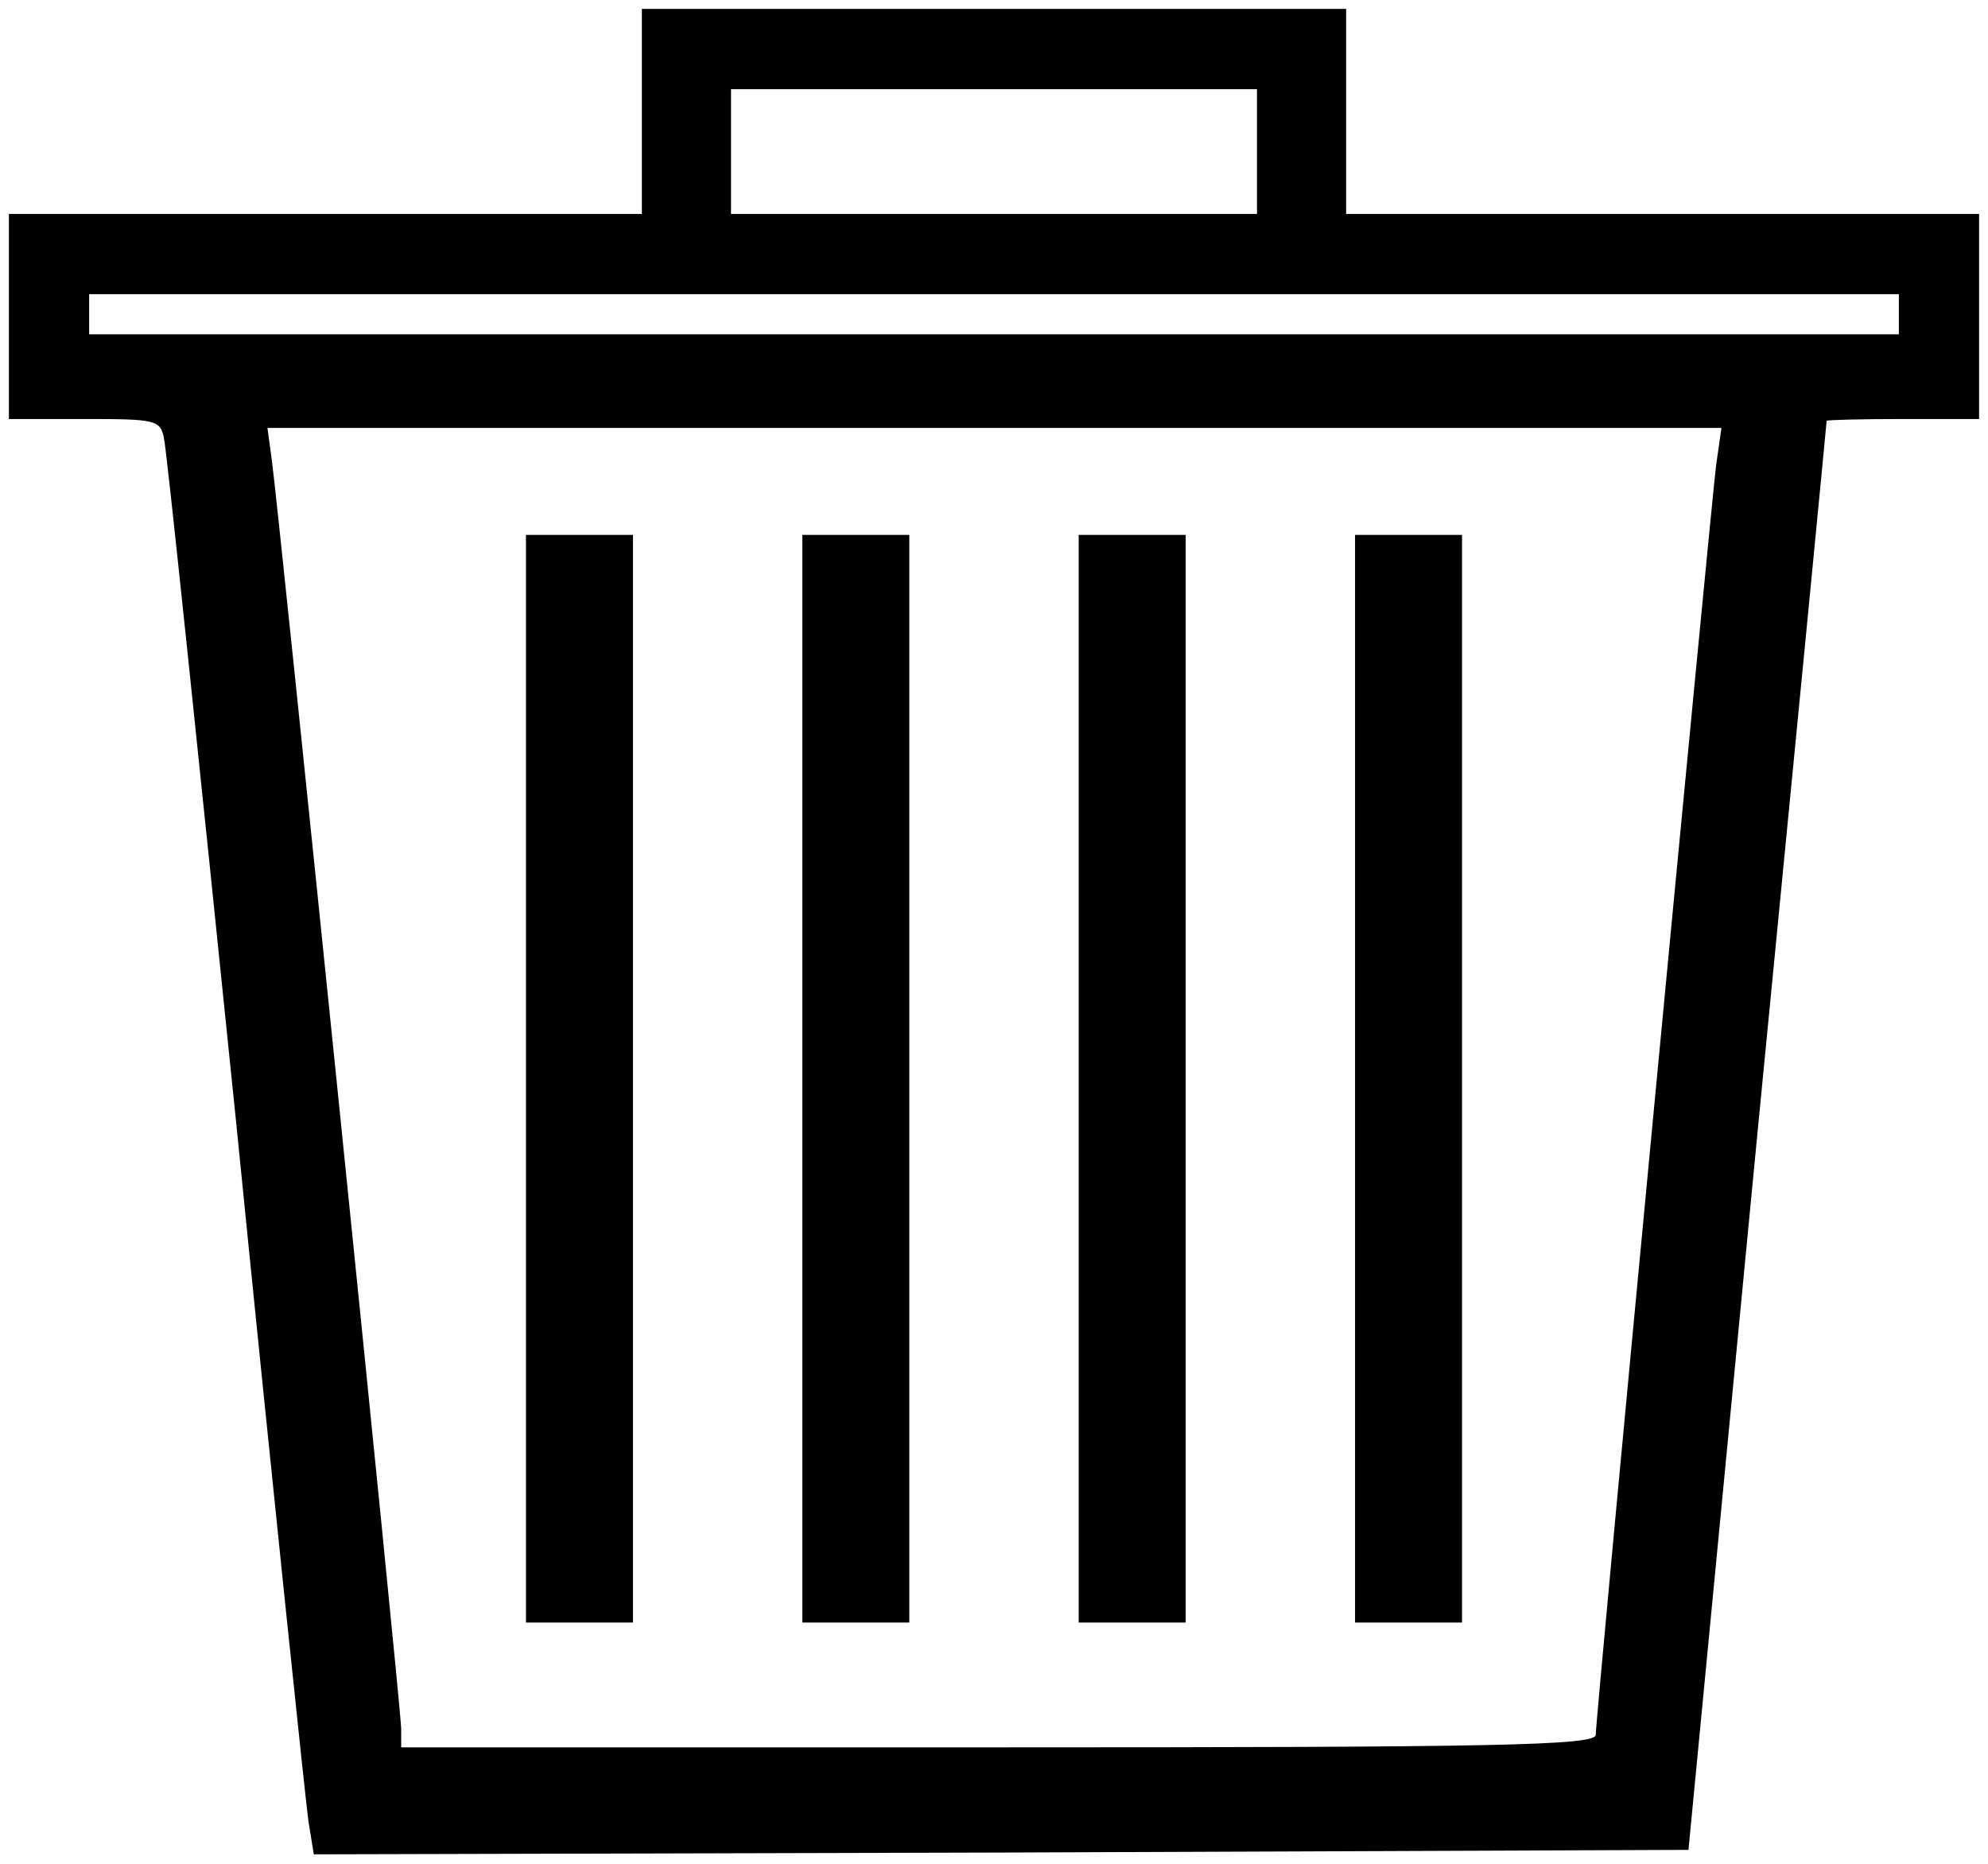
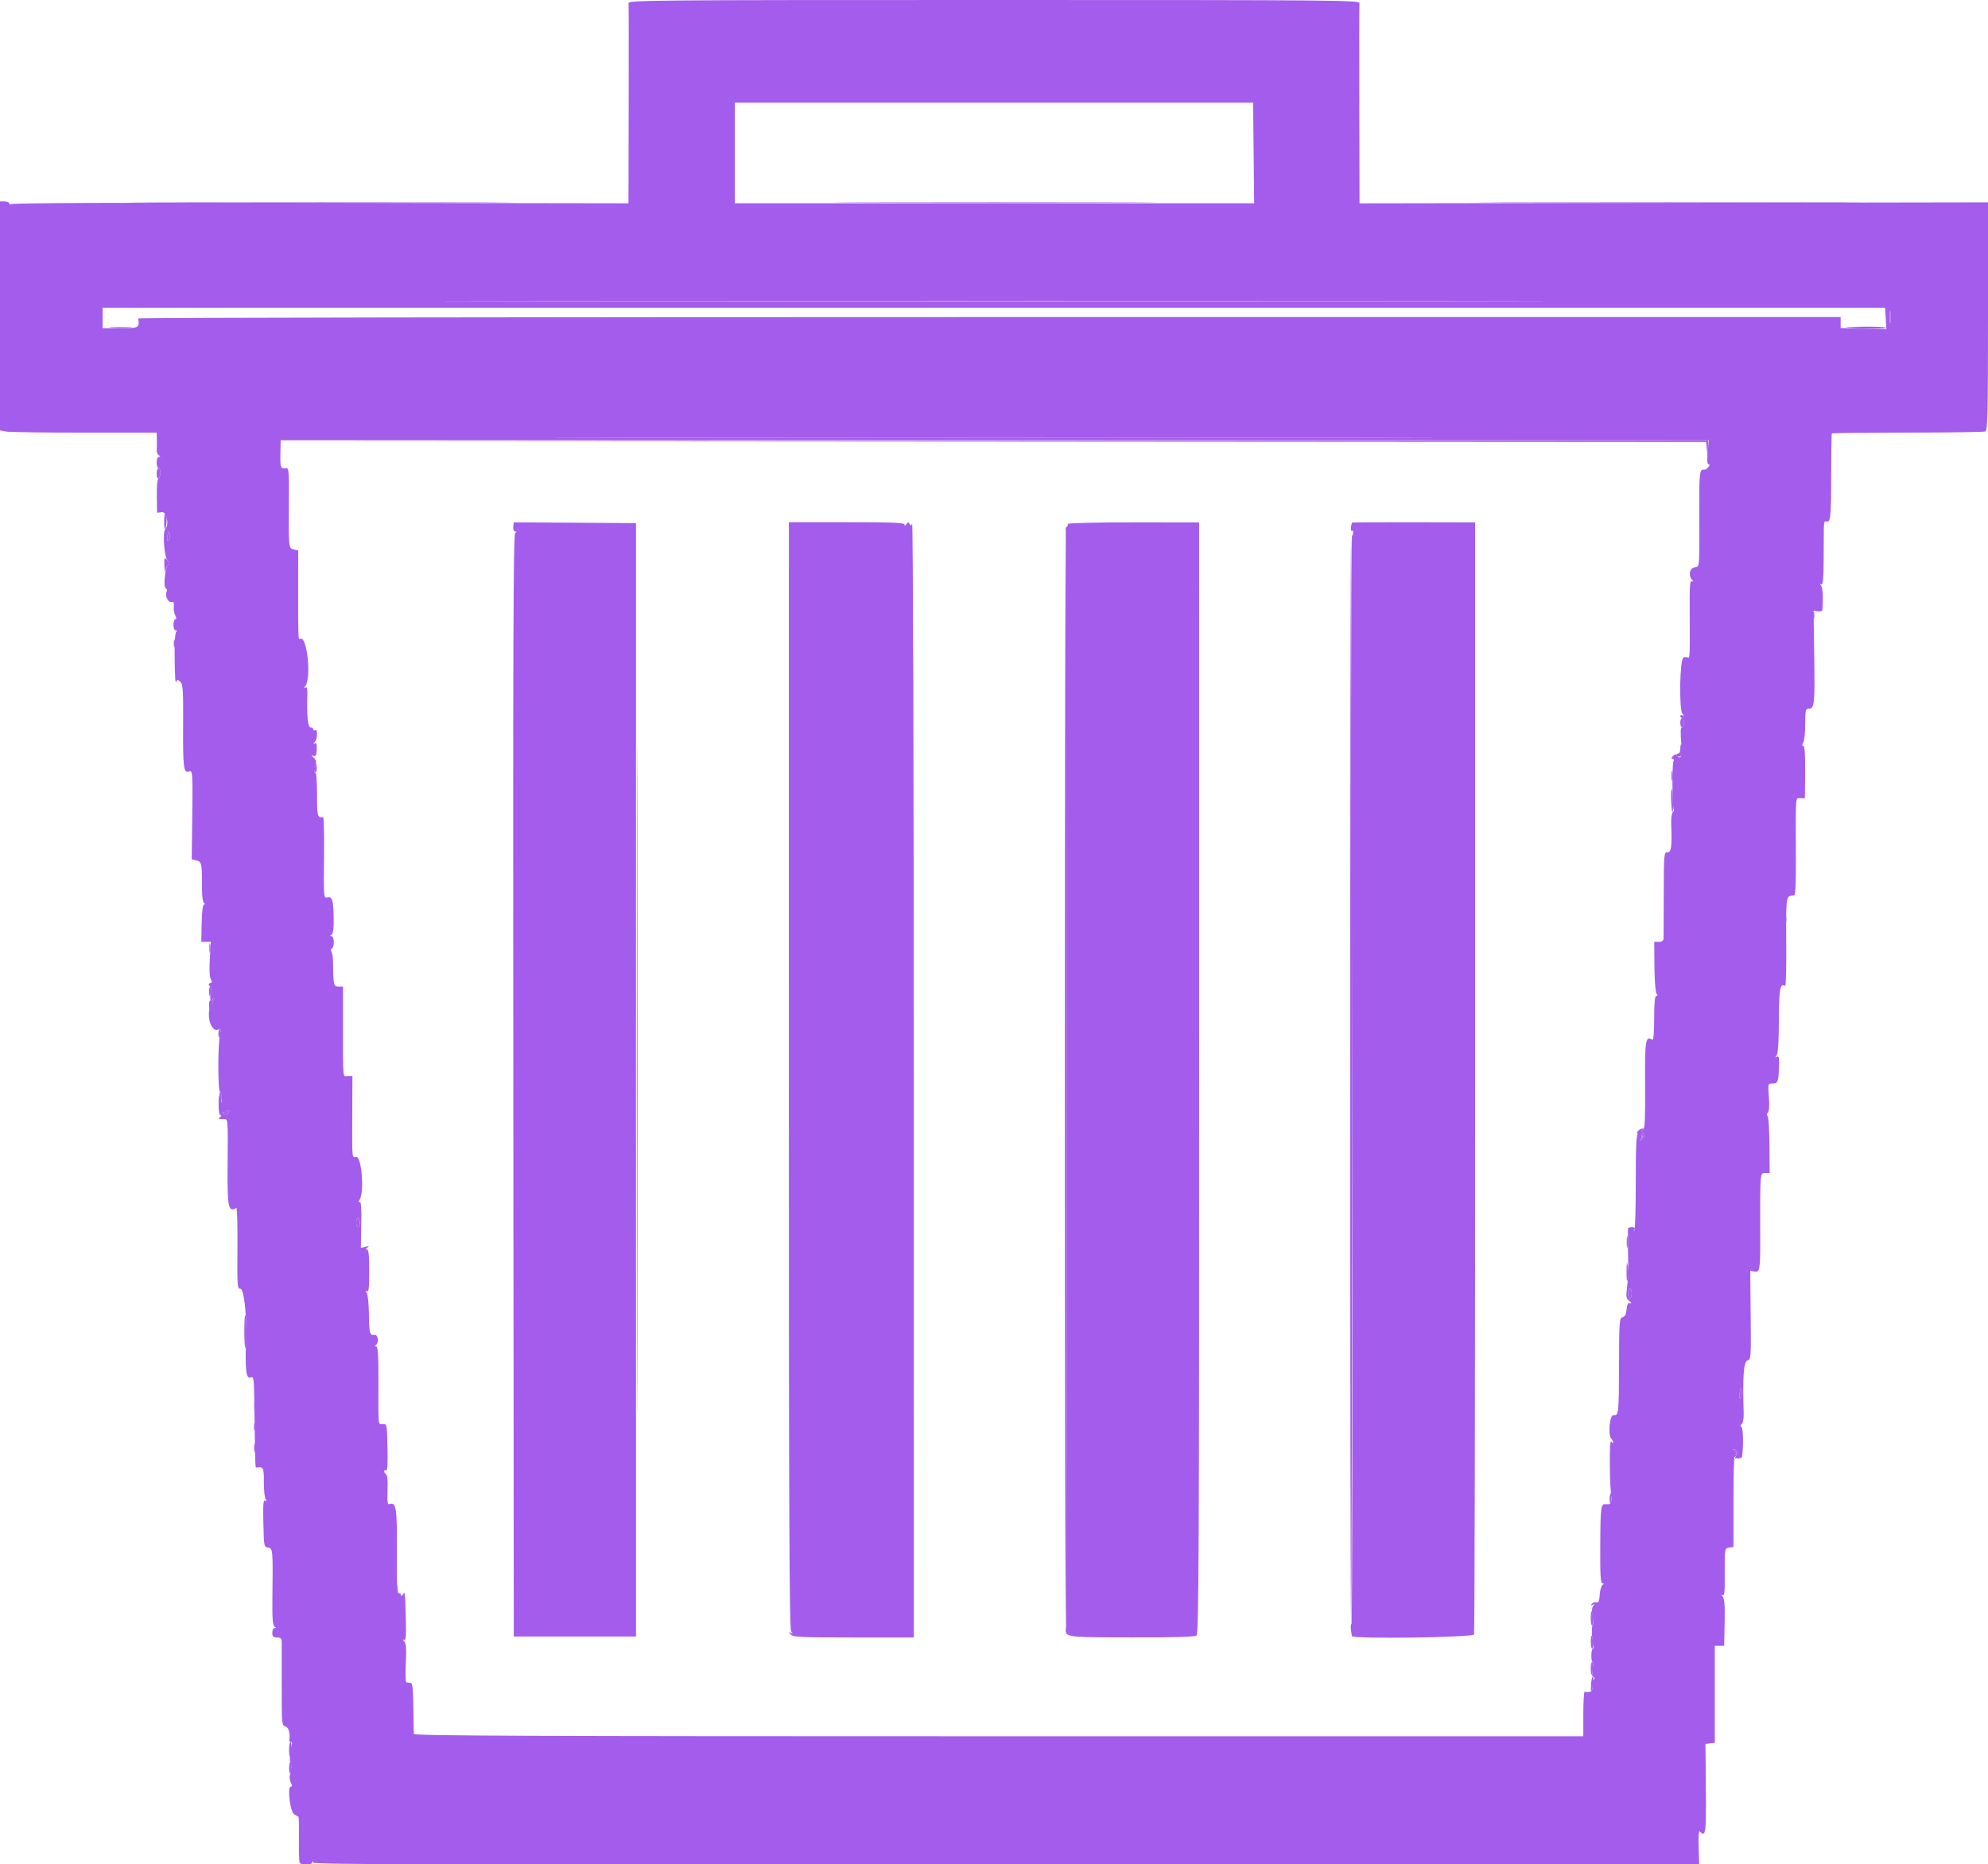
- <svg xmlns="http://www.w3.org/2000/svg" version="1.0" width="223pt" height="209pt" viewBox="0 0 223 209" preserveAspectRatio="xMidYMid meet">
-   <g transform="translate(0,209) scale(0.1,-0.1)" fill="#000000" stroke="none">
-     <path d="M720 1965 l0 -115 -355 0 -355 0 0 -115 0 -115 85 0 c80 0 85 -1 89 -22 3 -13 39 -358 81 -768 41 -410 78 -762 81 -783 l6 -37 771 2 771 3 77 800 c43 440 78 801 78 803 1 1 39 2 86 2 l85 0 0 115 0 115 -355 0 -355 0 0 115 0 115 -395 0 -395 0 0 -115z m690 -45 l0 -70 -295 0 -295 0 0 70 0 70 295 0 295 0 0 -70z m720 -182 l0 -23 -1015 0 -1015 0 0 23 0 22 1015 0 1015 0 0 -22z m-205 -170 c-6 -48 -135 -1403 -135 -1424 0 -12 -114 -14 -670 -14 l-670 0 0 21 c0 24 -137 1364 -145 1422 l-5 37 815 0 816 0 -6 -42z" />
-     <path d="M590 880 l0 -610 60 0 60 0 0 610 0 610 -60 0 -60 0 0 -610z" />
-     <path d="M900 880 l0 -610 60 0 60 0 0 610 0 610 -60 0 -60 0 0 -610z" />
-     <path d="M1210 880 l0 -610 60 0 60 0 0 610 0 610 -60 0 -60 0 0 -610z" />
-     <path d="M1520 880 l0 -610 60 0 60 0 0 610 0 610 -60 0 -60 0 0 -610z" />
+ <svg xmlns="http://www.w3.org/2000/svg" id="svg" width="400" height="374.888" viewBox="0, 0, 400,374.888" version="1.1">
+   <g id="svgg">
+     <path id="path0" d="M126.474 0.657 C 126.510 1.018,126.521 10.221,126.497 21.109 L 126.454 40.905 64.353 40.809 C 23.216 40.745,2.198 40.840,2.093 41.088 C 2.007 41.295,1.922 41.252,1.906 40.994 C 1.890 40.736,1.454 40.525,0.938 40.525 L 0.000 40.525 0.000 63.555 L 0.000 86.585 1.173 86.820 C 1.818 86.949,8.909 87.054,16.932 87.054 L 31.520 87.054 31.563 88.462 C 31.587 89.235,31.572 90.187,31.531 90.577 C 31.489 90.967,31.681 91.428,31.956 91.603 C 32.331 91.841,32.339 91.922,31.989 91.927 C 31.719 91.930,31.520 92.411,31.520 93.058 C 31.520 93.677,31.689 94.184,31.895 94.184 C 32.389 94.184,32.381 95.947,31.885 96.254 C 31.661 96.392,31.522 97.891,31.553 99.828 L 31.606 103.165 32.595 103.049 C 33.561 102.937,34.084 105.628,33.257 106.455 C 32.698 107.014,33.020 111.948,33.662 112.658 C 34.129 113.173,34.184 113.441,33.863 113.640 C 33.238 114.026,32.809 118.024,33.356 118.362 C 33.591 118.507,33.680 118.793,33.554 118.997 C 33.120 119.699,33.760 121.234,34.438 121.121 C 34.939 121.037,35.058 121.241,34.966 122.025 C 34.902 122.581,35.034 123.383,35.261 123.807 C 35.537 124.323,35.545 124.578,35.285 124.578 C 35.072 124.578,34.897 125.084,34.897 125.704 C 34.897 126.351,35.096 126.832,35.366 126.835 C 35.656 126.839,35.692 126.946,35.460 127.116 C 35.242 127.276,35.106 129.202,35.135 131.707 C 35.195 136.749,35.263 137.693,35.519 137.058 C 35.660 136.710,35.858 136.743,36.302 137.187 C 36.813 137.697,36.890 138.961,36.846 146.095 C 36.795 154.471,36.950 155.648,38.048 155.226 C 38.775 154.947,38.806 155.471,38.669 165.710 L 38.573 172.883 39.549 173.128 C 40.606 173.393,40.668 173.734,40.651 179.174 C 40.647 180.413,40.828 181.550,41.053 181.702 C 41.341 181.895,41.343 181.979,41.059 181.983 C 40.803 181.987,40.627 183.363,40.579 185.741 L 40.502 189.493 41.466 189.493 L 42.430 189.493 42.218 192.876 C 42.087 194.963,42.158 196.544,42.404 197.004 C 42.676 197.511,42.679 197.749,42.415 197.749 C 42.201 197.749,42.026 197.927,42.026 198.146 C 42.026 198.365,42.172 198.454,42.349 198.344 C 42.527 198.234,42.549 198.819,42.398 199.643 C 42.247 200.467,42.271 201.233,42.450 201.344 C 42.630 201.454,42.777 201.338,42.777 201.085 C 42.777 200.832,42.885 200.734,43.018 200.866 C 43.150 200.999,43.038 201.374,42.768 201.699 C 41.187 203.605,42.363 208.166,44.144 207.033 C 44.456 206.834,44.489 207.129,44.266 208.117 C 43.814 210.125,43.819 219.416,44.272 219.697 C 44.482 219.826,44.633 220.386,44.609 220.941 L 44.564 221.951 44.287 220.826 C 44.074 219.958,44.005 220.238,43.987 222.045 C 43.971 223.595,44.112 224.392,44.402 224.396 C 44.654 224.399,44.601 224.556,44.278 224.765 C 43.839 225.049,43.943 225.130,44.747 225.135 C 45.955 225.142,45.871 224.319,45.794 235.335 C 45.742 242.968,45.978 244.000,47.558 243.024 C 47.714 242.928,47.811 246.547,47.773 251.068 C 47.709 258.727,47.750 259.287,48.373 259.287 C 49.067 259.287,49.683 264.573,49.520 269.137 C 49.293 275.477,49.494 277.395,50.362 277.169 C 51.145 276.964,51.101 276.477,51.246 287.054 C 51.366 295.809,51.340 295.320,51.689 295.265 C 52.984 295.061,53.109 295.323,53.092 298.218 C 53.083 299.817,53.249 301.369,53.461 301.667 C 53.749 302.072,53.726 302.135,53.366 301.919 C 52.983 301.689,52.907 302.611,52.990 306.444 C 53.093 311.113,53.121 311.261,53.940 311.377 C 54.903 311.514,54.925 311.761,54.810 321.542 C 54.763 325.624,54.867 327.026,55.235 327.259 C 55.610 327.497,55.614 327.570,55.253 327.574 C 54.995 327.577,54.784 328.002,54.784 328.518 C 54.784 329.268,54.972 329.456,55.722 329.456 C 56.491 329.456,56.664 329.642,56.680 330.488 C 56.691 331.055,56.693 335.040,56.685 339.342 C 56.671 346.837,56.702 347.173,57.416 347.360 C 58.080 347.533,58.428 348.780,58.206 350.188 C 58.181 350.342,58.325 350.469,58.525 350.469 C 58.725 350.469,58.823 350.680,58.744 350.938 C 58.388 352.092,58.173 354.634,58.445 354.466 C 58.795 354.249,58.757 355.471,58.368 356.907 C 58.214 357.473,58.279 358.244,58.518 358.689 C 58.831 359.274,58.828 359.475,58.509 359.475 C 57.780 359.475,58.351 364.414,59.147 364.997 C 59.509 365.262,59.900 365.478,60.015 365.478 C 60.131 365.478,60.192 367.430,60.152 369.817 C 60.112 372.204,60.172 374.399,60.286 374.695 C 60.540 375.357,62.530 375.413,62.791 374.765 C 62.942 374.390,62.986 374.390,63.010 374.765 C 63.033 375.140,91.190 375.235,202.465 375.235 L 341.890 375.235 341.771 371.687 C 341.695 369.445,341.782 368.271,342.008 368.497 C 343.202 369.698,343.313 368.919,343.232 359.866 L 343.152 350.876 344.090 350.766 L 345.028 350.657 345.028 340.893 L 345.028 331.130 345.966 331.137 L 346.904 331.144 347.010 326.507 C 347.086 323.160,346.982 321.704,346.635 321.275 C 346.301 320.863,346.292 320.764,346.605 320.952 C 346.946 321.157,347.050 320.319,347.030 317.554 C 346.986 311.520,346.987 311.512,347.936 311.377 L 348.780 311.257 348.780 301.818 C 348.780 296.626,348.907 292.457,349.062 292.553 C 349.217 292.649,349.343 292.562,349.343 292.361 C 349.343 292.160,349.132 291.910,348.874 291.806 C 348.536 291.669,348.530 291.608,348.852 291.587 C 349.555 291.540,349.829 292.286,349.330 292.887 C 348.957 293.336,349.018 293.433,349.673 293.433 C 350.111 293.433,350.487 293.307,350.510 293.152 C 350.796 291.171,350.761 287.593,350.451 287.220 C 350.175 286.887,350.182 286.669,350.476 286.487 C 350.710 286.342,350.870 285.375,350.838 284.296 C 350.620 276.965,350.833 273.975,351.591 273.735 C 352.312 273.506,352.334 273.193,352.247 264.586 L 352.158 255.674 352.965 255.829 C 354.084 256.043,354.185 255.485,354.170 249.156 C 354.137 235.659,354.110 236.023,355.143 236.023 L 356.066 236.023 356.027 230.383 C 356.006 227.281,355.836 224.648,355.650 224.533 C 355.457 224.414,355.486 224.112,355.719 223.832 C 355.977 223.521,356.047 222.360,355.910 220.676 C 355.696 218.044,355.704 218.011,356.606 218.011 C 357.715 218.011,357.832 217.722,357.943 214.688 C 358.012 212.793,357.928 212.365,357.533 212.603 C 357.144 212.837,357.129 212.785,357.466 212.361 C 357.751 212.004,357.906 209.601,357.923 205.283 C 357.949 198.917,358.164 197.733,359.179 198.360 C 359.345 198.463,359.445 194.575,359.401 189.720 C 359.325 181.387,359.417 180.368,360.256 180.253 C 360.446 180.227,360.776 180.185,360.990 180.159 C 361.245 180.129,361.369 177.620,361.350 172.889 C 361.297 159.592,361.223 160.600,362.255 160.600 L 363.159 160.600 363.205 155.347 C 363.236 151.845,363.118 150.094,362.851 150.094 C 362.571 150.094,362.567 149.875,362.839 149.368 C 363.052 148.969,363.227 147.280,363.227 145.616 C 363.227 142.849,363.291 142.589,363.970 142.589 C 365.086 142.589,365.177 141.668,365.032 131.817 L 364.900 122.839 365.752 123.001 C 366.221 123.091,366.625 122.976,366.651 122.745 C 366.873 120.767,366.766 118.288,366.440 117.845 C 366.149 117.451,366.159 117.375,366.473 117.563 C 366.790 117.753,366.912 116.496,366.931 112.851 C 366.945 110.117,366.961 107.168,366.968 106.297 C 366.976 105.110,367.109 104.764,367.496 104.912 C 368.317 105.227,368.445 103.944,368.449 95.355 C 368.451 90.942,368.512 87.273,368.583 87.201 C 368.655 87.129,375.506 87.060,383.807 87.046 C 392.107 87.033,399.147 86.926,399.449 86.810 C 399.925 86.628,400.000 83.477,400.000 63.656 L 400.000 40.713 336.773 40.814 L 273.546 40.915 273.503 21.114 C 273.479 10.224,273.490 1.018,273.526 0.657 C 273.590 0.033,269.864 -0.000,200.000 -0.000 C 130.136 -0.000,126.410 0.033,126.474 0.657 M252.240 30.769 L 252.345 40.901 200.094 40.901 L 147.842 40.901 147.842 30.769 L 147.842 20.638 199.988 20.638 L 252.134 20.638 252.240 30.769 M289.775 60.694 C 240.399 60.747,159.601 60.747,110.225 60.694 C 60.849 60.642,101.248 60.599,200.000 60.599 C 298.752 60.599,339.151 60.642,289.775 60.694 M379.423 64.071 L 379.550 66.229 374.953 66.114 L 370.356 65.998 370.356 64.894 L 370.356 63.790 199.062 63.790 C 104.850 63.790,27.787 63.917,27.812 64.071 C 28.109 65.951,27.942 66.041,24.203 66.041 L 20.638 66.041 20.638 63.977 L 20.638 61.914 199.967 61.914 L 379.295 61.914 379.423 64.071 M380.381 64.822 C 380.295 65.389,380.225 64.925,380.225 63.790 C 380.225 62.655,380.295 62.190,380.381 62.758 C 380.467 63.326,380.467 64.254,380.381 64.822 M271.764 88.086 C 232.294 88.139,167.706 88.139,128.236 88.086 C 88.766 88.034,121.060 87.991,200.000 87.991 C 278.940 87.991,311.234 88.034,271.764 88.086 M343.596 90.994 C 343.442 92.637,343.501 93.433,343.775 93.433 C 344.045 93.433,344.028 93.619,343.725 93.984 C 343.473 94.287,343.157 94.521,343.022 94.503 C 341.940 94.360,341.892 94.723,341.913 102.908 C 341.943 114.599,341.992 113.997,340.994 114.139 C 339.991 114.281,339.655 115.681,340.403 116.603 C 340.789 117.080,340.793 117.152,340.418 116.927 C 340.031 116.694,339.944 117.893,339.981 122.952 C 340.046 131.651,340.012 132.532,339.621 132.291 C 339.433 132.175,339.036 132.174,338.737 132.288 C 337.979 132.579,337.796 142.718,338.532 143.627 C 338.895 144.075,338.901 144.160,338.555 143.952 C 338.297 143.797,338.086 143.849,338.086 144.068 C 338.086 144.286,338.255 144.465,338.462 144.465 C 338.668 144.465,338.837 144.887,338.837 145.403 C 338.837 145.919,338.652 146.341,338.427 146.341 C 338.142 146.341,338.096 147.267,338.275 149.355 C 338.524 152.254,338.203 153.079,337.303 151.858 C 337.181 151.694,336.865 151.820,336.600 152.140 C 336.248 152.565,336.237 152.720,336.562 152.720 C 336.817 152.720,336.884 152.916,336.720 153.182 C 336.407 153.688,336.456 162.340,336.775 162.855 C 336.884 163.031,336.795 163.285,336.577 163.420 C 336.353 163.558,336.217 164.669,336.263 165.979 C 336.423 170.468,336.281 171.482,335.493 171.482 C 334.810 171.482,334.775 171.866,334.758 179.644 C 334.749 184.132,334.734 188.185,334.725 188.649 C 334.713 189.294,334.489 189.493,333.777 189.493 L 332.846 189.493 332.885 194.465 C 332.907 197.200,333.094 199.648,333.300 199.906 C 333.556 200.226,333.541 200.375,333.254 200.375 C 332.966 200.375,332.833 201.805,332.833 204.900 C 332.833 207.522,332.689 209.336,332.492 209.214 C 331.082 208.343,330.941 209.205,331.006 218.317 C 331.054 224.886,330.955 227.205,330.623 227.316 C 330.277 227.431,330.278 227.589,330.628 228.010 C 330.989 228.446,330.940 228.684,330.382 229.193 C 329.837 229.692,329.782 229.701,330.130 229.234 C 330.604 228.598,330.386 228.143,329.607 228.143 C 329.237 228.143,329.132 230.260,329.131 237.750 C 329.129 243.034,329.006 247.466,328.857 247.600 C 328.707 247.733,328.707 247.631,328.855 247.373 C 329.034 247.063,328.864 246.904,328.352 246.904 C 327.927 246.904,327.568 247.031,327.553 247.186 C 327.525 247.476,327.581 254.761,327.621 256.098 C 327.633 256.510,327.520 257.825,327.370 259.019 C 327.133 260.899,327.192 261.264,327.807 261.745 C 328.311 262.138,328.354 262.271,327.955 262.201 C 327.555 262.130,327.359 262.498,327.278 263.470 C 327.199 264.422,326.954 264.894,326.475 265.019 C 325.831 265.187,325.785 265.807,325.762 274.633 C 325.737 284.422,325.685 284.891,324.643 284.719 C 323.899 284.596,323.493 288.746,324.182 289.436 C 324.400 289.653,324.575 290.008,324.572 290.225 C 324.569 290.442,324.407 290.367,324.212 290.058 C 323.981 289.694,323.877 291.426,323.913 295.009 C 323.944 298.040,324.071 300.457,324.195 300.380 C 324.319 300.303,324.355 300.803,324.275 301.490 C 324.152 302.541,323.991 302.725,323.257 302.644 C 322.069 302.514,322.032 302.763,321.984 311.249 C 321.951 316.919,322.049 318.575,322.415 318.580 C 322.770 318.584,322.778 318.657,322.446 318.867 C 322.202 319.022,321.949 319.906,321.883 320.832 C 321.789 322.159,321.631 322.492,321.135 322.410 C 320.790 322.353,320.384 322.506,320.233 322.750 C 320.045 323.054,320.124 323.093,320.486 322.875 C 320.906 322.622,320.925 322.667,320.577 323.099 C 320.286 323.459,320.238 324.174,320.434 325.243 C 320.596 326.124,320.603 326.922,320.451 327.016 C 320.174 327.188,320.308 330.359,320.630 331.238 C 320.725 331.496,320.672 331.707,320.513 331.707 C 320.354 331.707,320.207 332.298,320.187 333.021 C 320.166 333.743,320.279 334.334,320.437 334.334 C 320.595 334.334,320.601 335.009,320.450 335.835 C 320.299 336.660,320.322 337.336,320.501 337.336 C 320.679 337.336,320.826 337.515,320.826 337.733 C 320.826 337.952,320.692 338.048,320.529 337.947 C 320.365 337.846,320.299 338.343,320.382 339.051 C 320.528 340.302,320.194 340.593,318.856 340.382 C 318.701 340.358,318.574 342.364,318.574 344.841 L 318.574 349.343 200.938 349.343 C 107.099 349.343,83.295 349.248,83.265 348.874 C 83.244 348.616,83.202 346.211,83.171 343.528 C 83.129 339.937,82.991 338.639,82.645 338.604 C 82.387 338.577,82.014 338.534,81.815 338.508 C 81.595 338.480,81.530 336.978,81.650 334.681 C 81.795 331.880,81.719 330.743,81.354 330.294 C 81.024 329.886,81.012 329.776,81.316 329.959 C 81.663 330.167,81.740 329.148,81.646 325.622 C 81.498 320.066,81.505 320.122,81.051 320.826 C 80.808 321.201,80.685 321.232,80.681 320.919 C 80.678 320.661,80.476 320.492,80.233 320.544 C 79.903 320.614,79.806 318.487,79.850 312.120 C 79.910 303.332,79.713 302.112,78.319 302.647 C 77.977 302.778,77.891 302.075,77.978 299.853 C 78.049 298.039,77.939 296.787,77.696 296.637 C 77.477 296.502,77.298 296.222,77.298 296.016 C 77.298 295.809,77.472 295.748,77.685 295.879 C 77.945 296.040,78.037 294.538,77.966 291.305 C 77.863 286.584,77.845 286.492,77.017 286.521 C 76.042 286.556,76.116 287.309,76.139 277.580 C 76.151 272.564,76.041 270.918,75.695 270.914 C 75.392 270.910,75.369 270.814,75.628 270.632 C 76.298 270.162,76.074 268.466,75.357 268.584 C 74.401 268.742,74.272 268.249,74.227 264.272 C 74.204 262.244,74.000 260.358,73.772 260.059 C 73.458 259.648,73.471 259.586,73.827 259.800 C 74.192 260.019,74.296 259.114,74.296 255.744 C 74.296 252.528,74.175 251.406,73.827 251.401 C 73.512 251.398,73.543 251.271,73.921 251.015 C 74.349 250.725,74.259 250.686,73.546 250.850 L 72.608 251.067 72.692 246.343 C 72.751 243.050,72.655 241.694,72.373 241.868 C 72.107 242.032,72.117 241.842,72.402 241.309 C 73.361 239.518,72.718 232.480,71.622 232.767 C 70.803 232.981,70.840 233.460,70.880 223.358 L 70.907 216.510 69.975 216.510 C 68.917 216.510,69.019 217.732,69.019 205.159 L 69.019 198.499 68.093 198.499 C 67.113 198.499,67.069 198.287,66.998 193.246 C 66.988 192.523,66.850 191.733,66.692 191.489 C 66.534 191.246,66.576 190.940,66.786 190.811 C 67.336 190.470,67.261 188.369,66.698 188.362 C 66.335 188.358,66.339 188.286,66.714 188.048 C 67.058 187.830,67.181 186.804,67.136 184.529 C 67.066 180.986,66.832 180.292,65.798 180.562 C 65.135 180.736,65.108 180.366,65.198 172.548 C 65.249 168.040,65.165 164.372,65.010 164.397 C 63.872 164.577,63.790 164.269,63.790 159.828 C 63.790 157.268,63.644 155.393,63.455 155.510 C 63.260 155.630,63.250 155.139,63.431 154.337 C 63.679 153.237,63.613 152.849,63.109 152.432 C 62.569 151.986,62.564 151.936,63.073 152.092 C 63.543 152.237,63.682 151.960,63.728 150.788 C 63.771 149.700,63.661 149.372,63.319 149.565 C 62.949 149.774,62.950 149.723,63.321 149.323 C 63.879 148.721,63.963 146.565,63.415 146.904 C 63.208 147.032,63.039 146.957,63.039 146.739 C 63.039 146.520,62.786 146.341,62.477 146.341 C 61.925 146.341,61.718 144.113,61.841 139.482 C 61.867 138.470,61.749 138.142,61.427 138.335 C 61.080 138.543,61.077 138.480,61.413 138.064 C 62.713 136.455,61.761 127.685,60.379 128.539 C 59.994 128.776,59.980 128.386,59.990 118.141 L 59.997 110.765 59.079 110.535 C 58.043 110.275,58.046 110.303,58.134 99.513 C 58.167 95.370,58.069 94.162,57.700 94.210 C 56.460 94.373,56.360 94.153,56.416 91.373 L 56.473 88.562 200.148 88.559 L 343.823 88.555 343.596 90.994 M103.274 106.018 C 103.231 106.541,103.399 106.944,103.663 106.948 C 104.028 106.952,104.027 107.017,103.658 107.252 C 103.283 107.489,103.207 129.969,103.283 218.409 L 103.377 329.268 115.672 329.268 L 127.966 329.268 127.966 217.261 L 127.966 105.253 115.658 105.174 L 103.351 105.094 103.274 106.018 M158.725 216.377 C 158.722 305.026,158.817 327.806,159.192 328.268 C 159.584 328.753,159.568 328.794,159.099 328.518 C 158.614 328.232,158.607 328.273,159.052 328.821 C 159.516 329.394,160.757 329.456,171.716 329.456 L 183.865 329.456 183.859 217.167 C 183.856 153.980,183.712 105.102,183.529 105.390 C 183.256 105.821,183.173 105.821,183.001 105.390 C 182.833 104.970,182.725 104.979,182.398 105.441 C 182.128 105.822,181.998 105.853,181.994 105.535 C 181.990 105.170,179.410 105.066,170.359 105.066 L 158.729 105.066 158.725 216.377 M214.817 105.433 C 214.929 105.615,214.847 105.872,214.634 106.004 C 214.421 106.135,214.335 106.386,214.443 106.561 C 214.633 106.868,214.682 325.308,214.493 327.205 C 214.264 329.494,213.810 329.416,227.628 329.446 C 236.605 329.465,240.390 329.349,240.759 329.042 C 241.199 328.677,241.278 311.549,241.275 216.858 L 241.271 105.105 227.941 105.103 C 220.323 105.102,214.700 105.243,214.817 105.433 M272.017 105.151 C 271.746 106.144,271.743 106.941,272.011 106.775 C 272.346 106.568,272.358 107.505,272.025 107.838 C 271.933 107.930,271.942 157.172,272.045 217.265 C 272.148 277.359,272.102 326.607,271.942 326.705 C 271.782 326.804,271.726 327.337,271.817 327.889 C 271.909 328.441,271.997 329.024,272.014 329.183 C 272.080 329.803,296.350 329.469,296.589 328.845 C 296.710 328.530,296.808 278.059,296.807 216.687 L 296.806 105.102 284.425 105.076 C 277.616 105.061,272.032 105.095,272.017 105.151 M34.146 107.880 C 34.146 108.396,34.001 108.818,33.823 108.818 C 33.645 108.818,33.581 108.396,33.679 107.880 C 33.778 107.364,33.923 106.942,34.002 106.942 C 34.082 106.942,34.146 107.364,34.146 107.880 M45.847 224.096 C 45.506 224.438,45.295 224.424,44.934 224.035 C 44.618 223.694,44.610 223.611,44.908 223.778 C 45.152 223.915,45.465 223.844,45.603 223.621 C 45.741 223.397,45.952 223.313,46.073 223.433 C 46.193 223.554,46.092 223.852,45.847 224.096 M72.420 245.966 C 72.420 246.482,72.251 246.904,72.045 246.904 C 71.839 246.904,71.670 246.482,71.670 245.966 C 71.670 245.450,71.839 245.028,72.045 245.028 C 72.251 245.028,72.420 245.450,72.420 245.966 M328.330 260.225 C 328.330 260.741,328.161 261.163,327.955 261.163 C 327.749 261.163,327.580 260.741,327.580 260.225 C 327.580 259.709,327.749 259.287,327.955 259.287 C 328.161 259.287,328.330 259.709,328.330 260.225 M350.469 280.300 C 350.469 280.919,350.329 281.426,350.159 281.426 C 349.988 281.426,349.923 280.919,350.014 280.300 C 350.105 279.681,350.244 279.174,350.324 279.174 C 350.404 279.174,350.469 279.681,350.469 280.300 " stroke="none" fill="#a45cec" fill-rule="evenodd" />
+     <path id="path1" d="M33.490 40.807 C 50.568 40.861,78.513 40.861,95.591 40.807 C 112.669 40.753,98.696 40.709,64.540 40.709 C 30.385 40.709,16.412 40.753,33.490 40.807 M174.044 40.807 C 188.559 40.861,212.198 40.861,226.577 40.807 C 240.956 40.752,229.081 40.708,200.188 40.708 C 171.295 40.708,159.530 40.752,174.044 40.807 M304.626 40.807 C 321.824 40.861,349.854 40.861,366.915 40.807 C 383.977 40.753,369.906 40.709,335.647 40.709 C 301.388 40.709,287.429 40.753,304.626 40.807 M110.225 60.694 C 159.601 60.747,240.399 60.747,289.775 60.694 C 339.151 60.642,298.752 60.599,200.000 60.599 C 101.248 60.599,60.849 60.642,110.225 60.694 M380.225 63.790 C 380.225 64.925,380.295 65.389,380.381 64.822 C 380.467 64.254,380.467 63.326,380.381 62.758 C 380.295 62.190,380.225 62.655,380.225 63.790 M22.433 65.943 C 23.523 66.019,25.212 66.018,26.185 65.941 C 27.159 65.864,26.266 65.802,24.203 65.803 C 22.139 65.804,21.342 65.867,22.433 65.943 M371.670 65.913 C 375.236 66.187,379.654 66.206,379.493 65.947 C 379.397 65.793,377.259 65.696,374.743 65.732 C 372.227 65.768,370.844 65.849,371.670 65.913 M128.236 88.086 C 167.706 88.139,232.294 88.139,271.764 88.086 C 311.234 88.034,278.940 87.991,200.000 87.991 C 121.060 87.991,88.766 88.034,128.236 88.086 M199.697 88.837 L 343.296 88.932 343.440 90.526 L 343.584 92.120 343.649 90.338 L 343.715 88.555 199.906 88.649 L 56.098 88.742 199.697 88.837 M31.520 95.332 C 31.520 96.001,31.676 96.383,31.895 96.248 C 32.101 96.120,32.270 95.604,32.270 95.100 C 32.270 94.596,32.101 94.184,31.895 94.184 C 31.689 94.184,31.520 94.700,31.520 95.332 M33.271 103.064 C 33.133 103.202,33.021 104.074,33.021 105.003 C 33.021 107.185,33.479 106.754,33.538 104.516 C 33.563 103.580,33.569 102.814,33.552 102.814 C 33.535 102.814,33.408 102.927,33.271 103.064 M341.933 107.505 C 341.937 108.330,342.014 108.624,342.104 108.157 C 342.194 107.690,342.190 107.015,342.096 106.656 C 342.003 106.297,341.929 106.679,341.933 107.505 M214.259 216.698 C 214.259 277.339,214.343 326.870,214.445 326.768 C 214.691 326.522,214.695 106.878,214.449 106.632 C 214.344 106.527,214.259 156.057,214.259 216.698 M33.679 107.880 C 33.581 108.396,33.645 108.818,33.823 108.818 C 34.001 108.818,34.146 108.396,34.146 107.880 C 34.146 107.364,34.082 106.942,34.002 106.942 C 33.923 106.942,33.778 107.364,33.679 107.880 M128.140 217.261 C 128.140 277.214,128.183 301.740,128.236 271.764 C 128.289 241.787,128.289 192.735,128.236 162.758 C 128.183 132.781,128.140 157.308,128.140 217.261 M271.670 217.636 C 271.670 277.761,271.755 326.869,271.860 326.764 C 272.106 326.518,272.102 108.750,271.856 108.504 C 271.754 108.402,271.670 157.511,271.670 217.636 M33.072 113.897 C 33.100 114.943,33.199 115.348,33.297 114.822 C 33.393 114.306,33.666 113.763,33.903 113.616 C 34.207 113.427,34.141 113.155,33.677 112.691 C 33.052 112.066,33.023 112.123,33.072 113.897 M364.815 123.827 C 364.815 124.550,364.892 124.845,364.987 124.484 C 365.081 124.123,365.081 123.532,364.987 123.171 C 364.892 122.810,364.815 123.105,364.815 123.827 M34.984 129.456 C 34.984 130.178,35.061 130.474,35.155 130.113 C 35.250 129.751,35.250 129.160,35.155 128.799 C 35.061 128.438,34.984 128.734,34.984 129.456 M338.086 145.403 C 338.086 145.919,338.255 146.341,338.462 146.341 C 338.668 146.341,338.837 145.919,338.837 145.403 C 338.837 144.887,338.668 144.465,338.462 144.465 C 338.255 144.465,338.086 144.887,338.086 145.403 M338.086 150.657 C 338.086 151.173,337.917 151.595,337.711 151.595 C 337.505 151.595,337.336 151.735,337.336 151.907 C 337.336 152.079,337.589 152.220,337.899 152.220 C 338.286 152.220,338.462 151.831,338.462 150.969 C 338.462 150.281,338.377 149.719,338.274 149.719 C 338.171 149.719,338.086 150.141,338.086 150.657 M63.370 154.515 C 63.246 155.260,63.301 155.610,63.510 155.402 C 63.699 155.213,63.791 154.659,63.714 154.171 C 63.596 153.420,63.543 153.473,63.370 154.515 M336.312 156.098 C 336.312 157.026,336.386 157.406,336.475 156.942 C 336.564 156.477,336.564 155.718,336.475 155.253 C 336.386 154.789,336.312 155.169,336.312 156.098 M38.744 159.662 C 38.748 160.488,38.825 160.781,38.915 160.315 C 39.004 159.848,39.001 159.172,38.907 158.814 C 38.813 158.455,38.740 158.837,38.744 159.662 M336.247 161.081 C 336.292 162.471,336.417 163.520,336.525 163.412 C 336.761 163.176,336.599 158.988,336.344 158.733 C 336.245 158.634,336.202 159.691,336.247 161.081 M359.186 184.991 C 359.186 185.713,359.264 186.008,359.358 185.647 C 359.452 185.286,359.452 184.695,359.358 184.334 C 359.264 183.973,359.186 184.268,359.186 184.991 M42.121 190.807 C 42.125 191.632,42.202 191.926,42.292 191.459 C 42.381 190.992,42.378 190.317,42.284 189.958 C 42.190 189.599,42.117 189.981,42.121 190.807 M42.172 198.659 C 42.059 198.954,42.030 199.587,42.107 200.067 C 42.210 200.708,42.297 200.566,42.436 199.531 C 42.633 198.074,42.529 197.731,42.172 198.659 M42.777 201.085 C 42.777 201.338,42.608 201.441,42.402 201.313 C 42.177 201.175,42.044 201.582,42.070 202.323 C 42.098 203.125,42.179 203.299,42.298 202.814 C 42.399 202.402,42.657 201.849,42.871 201.586 C 43.084 201.323,43.150 200.999,43.018 200.866 C 42.885 200.734,42.777 200.832,42.777 201.085 M44.047 207.295 C 43.932 207.593,43.905 208.141,43.986 208.515 C 44.078 208.938,44.206 208.735,44.328 207.974 C 44.532 206.696,44.399 206.376,44.047 207.295 M44.233 220.720 C 44.406 221.762,44.459 221.815,44.577 221.064 C 44.654 220.576,44.562 220.021,44.373 219.832 C 44.165 219.624,44.109 219.974,44.233 220.720 M45.603 223.621 C 45.465 223.844,45.152 223.915,44.908 223.778 C 44.610 223.611,44.618 223.694,44.934 224.035 C 45.295 224.424,45.506 224.438,45.847 224.096 C 46.092 223.852,46.193 223.554,46.073 223.433 C 45.952 223.313,45.741 223.397,45.603 223.621 M329.571 227.556 C 329.213 227.963,329.282 228.108,329.914 228.273 C 330.609 228.455,330.643 228.562,330.195 229.155 C 329.712 229.795,329.721 229.797,330.382 229.193 C 330.940 228.684,330.989 228.446,330.628 228.010 C 330.272 227.582,330.279 227.423,330.660 227.271 C 331.007 227.131,330.985 227.072,330.582 227.061 C 330.272 227.052,329.817 227.275,329.571 227.556 M71.670 245.966 C 71.670 246.482,71.839 246.904,72.045 246.904 C 72.251 246.904,72.420 246.482,72.420 245.966 C 72.420 245.450,72.251 245.028,72.045 245.028 C 71.839 245.028,71.670 245.450,71.670 245.966 M327.317 249.906 C 327.317 251.041,327.387 251.506,327.473 250.938 C 327.559 250.371,327.559 249.442,327.473 248.874 C 327.387 248.307,327.317 248.771,327.317 249.906 M327.280 255.910 C 327.272 257.649,327.353 258.070,327.563 257.379 C 327.725 256.845,327.730 255.748,327.574 254.940 C 327.323 253.639,327.290 253.750,327.280 255.910 M327.580 260.225 C 327.580 260.741,327.749 261.163,327.955 261.163 C 328.161 261.163,328.330 260.741,328.330 260.225 C 328.330 259.709,328.161 259.287,327.955 259.287 C 327.749 259.287,327.580 259.709,327.580 260.225 M49.156 267.917 C 49.156 269.844,49.269 271.307,49.407 271.168 C 49.693 270.883,49.637 264.896,49.346 264.605 C 49.241 264.501,49.156 265.991,49.156 267.917 M350.014 280.300 C 349.923 280.919,349.988 281.426,350.159 281.426 C 350.329 281.426,350.469 280.919,350.469 280.300 C 350.469 279.681,350.404 279.174,350.324 279.174 C 350.244 279.174,350.105 279.681,350.014 280.300 M51.151 282.927 C 51.148 284.062,51.227 284.737,51.326 284.428 C 51.426 284.118,51.696 283.621,51.927 283.324 C 52.241 282.918,52.234 282.849,51.900 283.050 C 51.603 283.228,51.406 282.911,51.306 282.090 C 51.224 281.415,51.154 281.792,51.151 282.927 M51.119 287.054 C 51.119 287.777,51.196 288.072,51.291 287.711 C 51.385 287.350,51.385 286.759,51.291 286.398 C 51.196 286.037,51.119 286.332,51.119 287.054 M51.127 291.370 C 51.131 292.195,51.208 292.489,51.297 292.022 C 51.387 291.555,51.384 290.880,51.290 290.521 C 51.196 290.162,51.122 290.544,51.127 291.370 M348.874 291.806 C 349.132 291.910,349.343 292.160,349.343 292.361 C 349.343 292.562,349.203 292.640,349.031 292.534 C 348.859 292.428,348.718 292.595,348.718 292.905 C 348.718 293.398,348.787 293.401,349.263 292.924 C 349.843 292.344,349.595 291.538,348.852 291.587 C 348.530 291.608,348.536 291.669,348.874 291.806 M323.974 300.723 C 323.861 301.018,323.831 301.651,323.908 302.130 C 324.011 302.771,324.098 302.630,324.237 301.595 C 324.434 300.138,324.330 299.795,323.974 300.723 M79.550 319.490 C 79.550 319.994,79.688 320.491,79.857 320.596 C 80.026 320.700,80.091 320.288,80.002 319.680 C 79.805 318.339,79.550 318.232,79.550 319.490 M320.075 325.726 C 320.075 326.563,320.211 327.165,320.378 327.062 C 320.668 326.882,320.522 324.203,320.222 324.203 C 320.141 324.203,320.075 324.888,320.075 325.726 M320.075 330.394 C 320.075 331.116,320.210 331.707,320.375 331.707 C 320.540 331.707,320.606 331.116,320.521 330.394 C 320.437 329.672,320.302 329.081,320.222 329.081 C 320.141 329.081,320.075 329.672,320.075 330.394 M320.075 335.647 C 320.075 336.370,320.141 336.961,320.222 336.961 C 320.302 336.961,320.437 336.370,320.521 335.647 C 320.606 334.925,320.540 334.334,320.375 334.334 C 320.210 334.334,320.075 334.925,320.075 335.647 M320.128 338.919 C 320.077 339.790,320.104 340.424,320.189 340.327 C 320.497 339.975,320.771 337.336,320.500 337.336 C 320.347 337.336,320.180 338.048,320.128 338.919 M58.161 351.970 C 58.161 352.795,58.228 353.471,58.310 353.471 C 58.391 353.471,58.522 352.795,58.601 351.970 C 58.680 351.144,58.613 350.469,58.453 350.469 C 58.292 350.469,58.161 351.144,58.161 351.970 M58.412 354.472 C 58.274 354.609,58.161 355.228,58.161 355.847 C 58.161 357.281,58.582 356.903,58.687 355.374 C 58.775 354.113,58.774 354.109,58.412 354.472 " stroke="none" fill="#a85cec" fill-rule="evenodd" />
  </g>
</svg>
